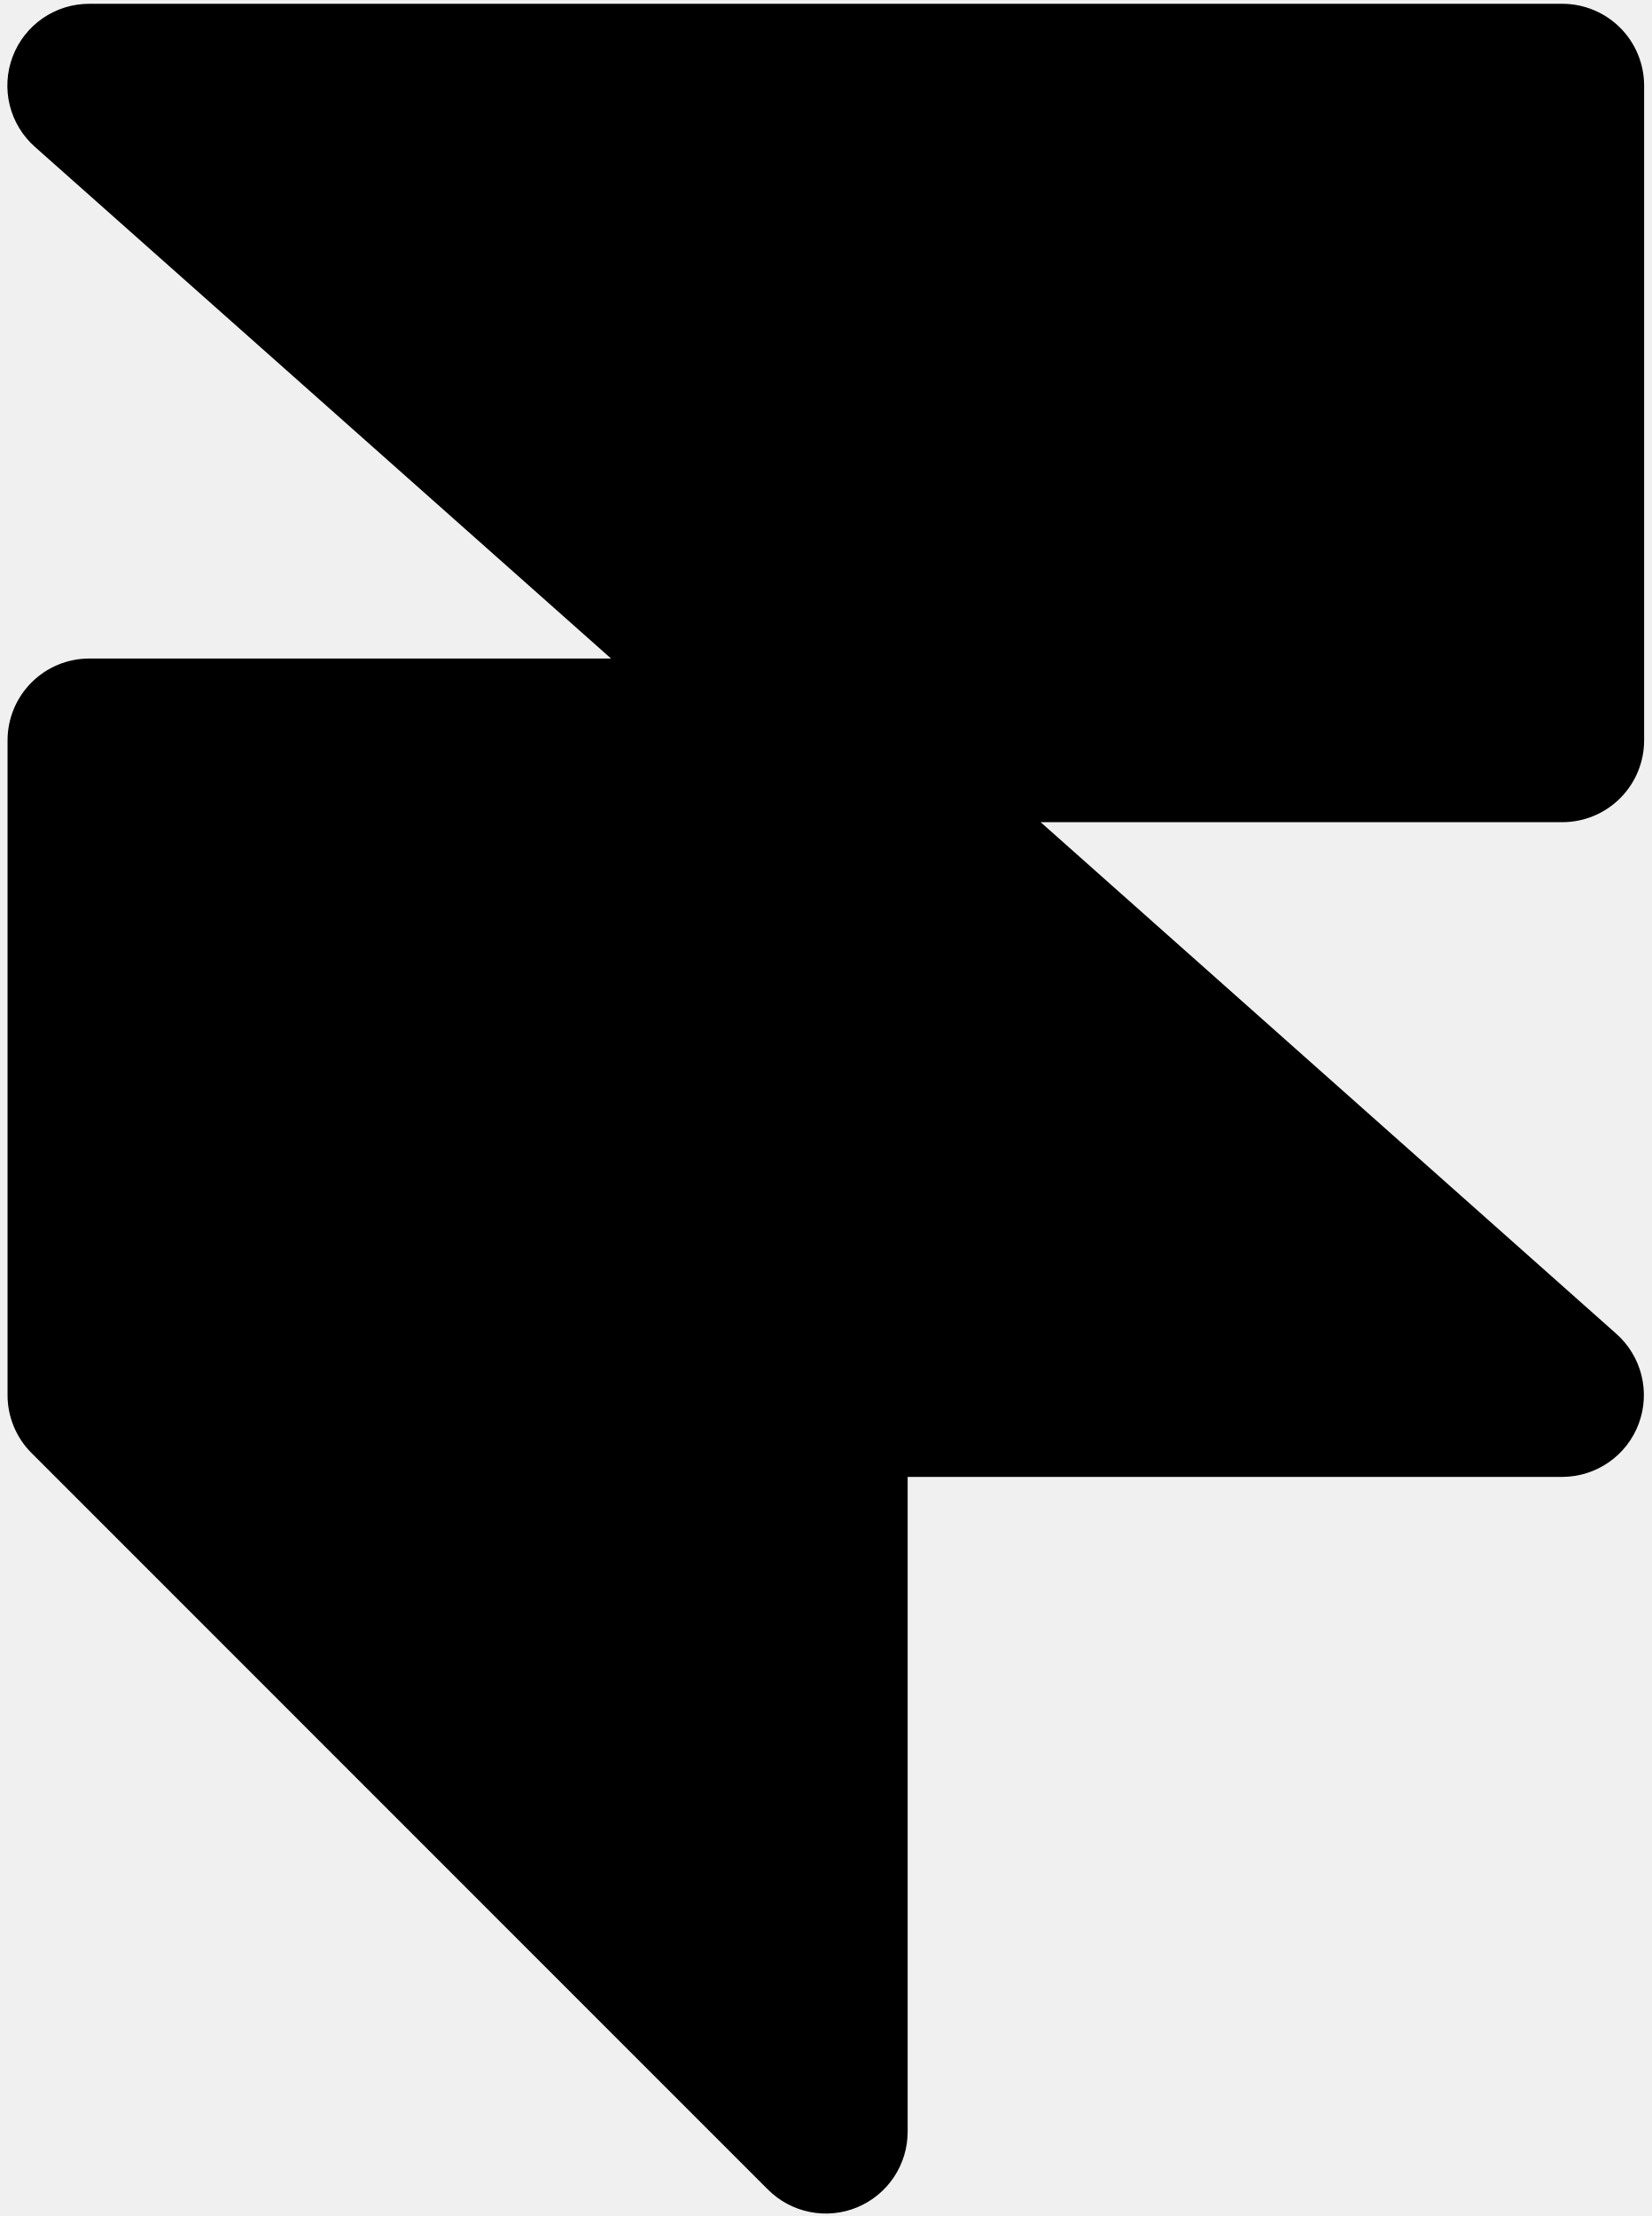
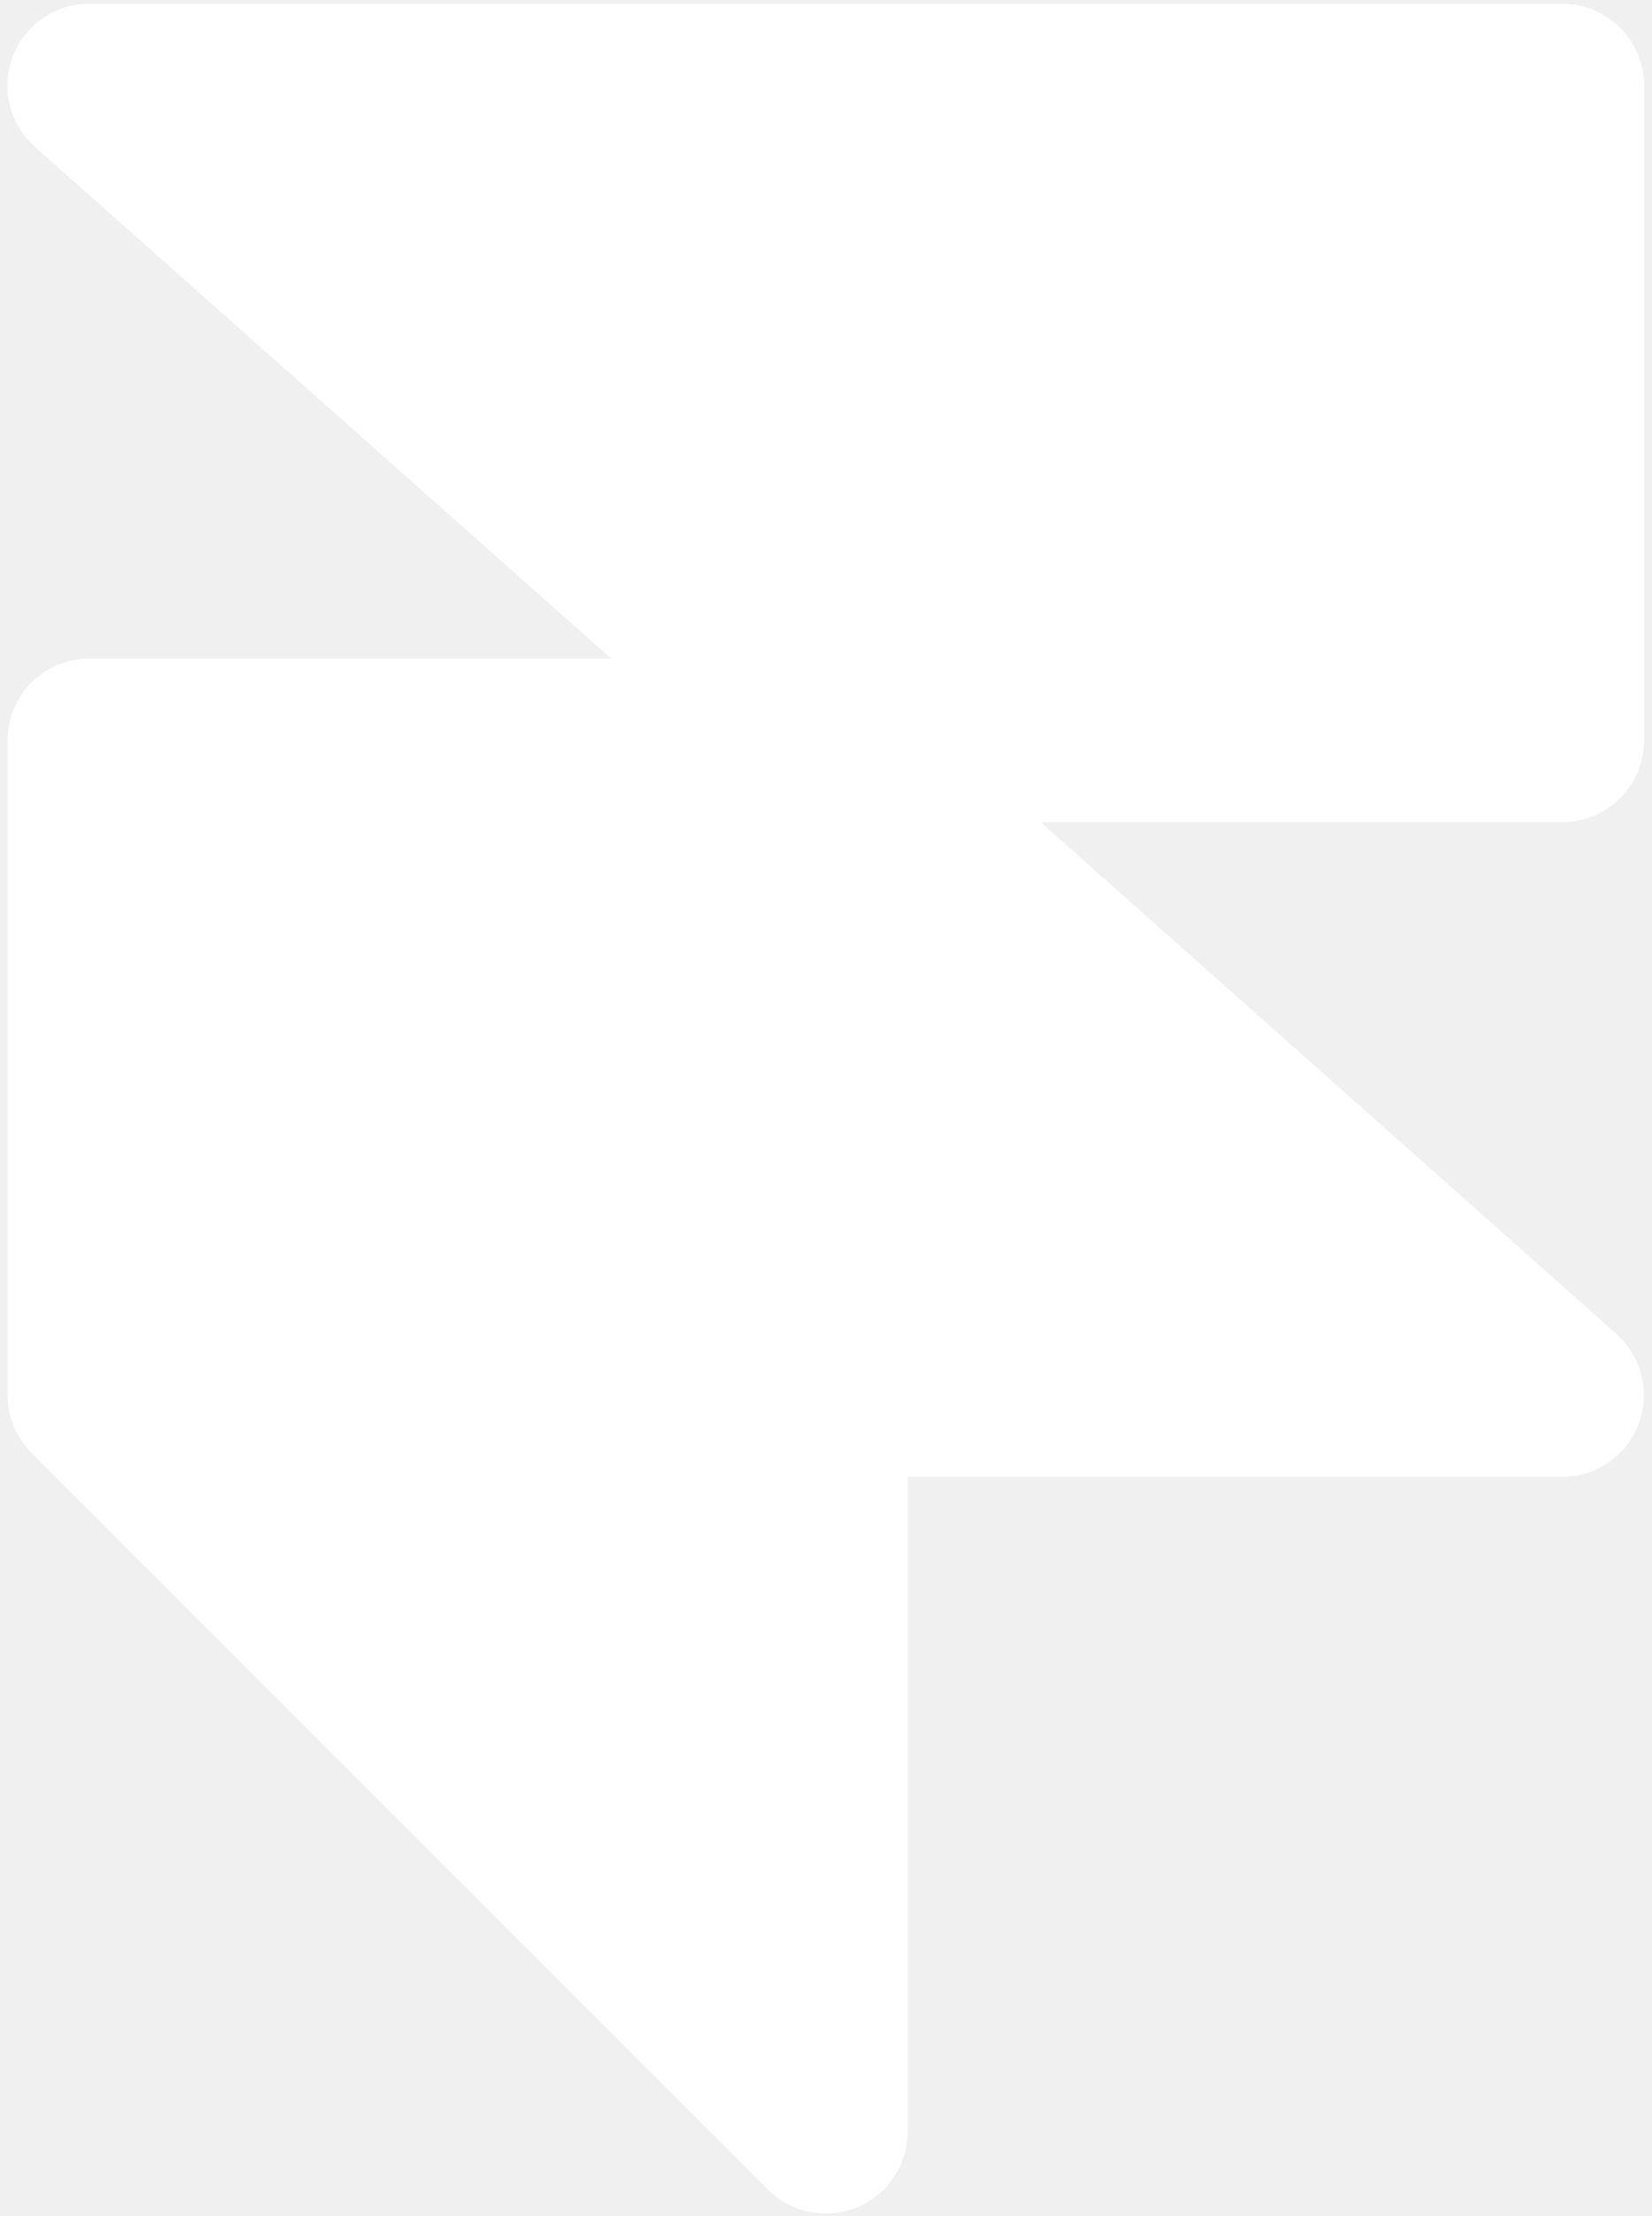
<svg xmlns="http://www.w3.org/2000/svg" width="82" height="110" viewBox="0 0 82 110" fill="none">
-   <path d="M77.562 40.812H51.664L80.238 66.203C80.856 66.748 81.294 67.469 81.493 68.269C81.692 69.068 81.644 69.91 81.353 70.681C81.063 71.453 80.545 72.118 79.868 72.587C79.191 73.057 78.386 73.31 77.562 73.312H45.062V105.813C45.063 106.616 44.825 107.403 44.379 108.071C43.932 108.74 43.297 109.261 42.555 109.569C41.812 109.877 40.995 109.957 40.206 109.8C39.418 109.643 38.694 109.256 38.125 108.687L1.563 72.124C1.186 71.747 0.887 71.299 0.683 70.805C0.479 70.312 0.374 69.784 0.375 69.25V36.75C0.375 35.673 0.803 34.639 1.565 33.877C2.326 33.115 3.36 32.688 4.437 32.688H30.336L1.741 7.297C1.121 6.751 0.683 6.028 0.484 5.227C0.286 4.425 0.336 3.582 0.629 2.809C0.922 2.037 1.444 1.372 2.124 0.904C2.804 0.436 3.611 0.186 4.437 0.188H77.562C78.64 0.188 79.673 0.616 80.435 1.377C81.197 2.139 81.625 3.173 81.625 4.25V36.75C81.625 37.828 81.197 38.861 80.435 39.623C79.673 40.385 78.64 40.812 77.562 40.812Z" fill="black" />
+   <path d="M77.562 40.812H51.664L80.238 66.203C80.856 66.748 81.294 67.469 81.493 68.269C81.692 69.068 81.644 69.91 81.353 70.681C81.063 71.453 80.545 72.118 79.868 72.587C79.191 73.057 78.386 73.31 77.562 73.312H45.062V105.813C45.063 106.616 44.825 107.403 44.379 108.071C43.932 108.74 43.297 109.261 42.555 109.569C41.812 109.877 40.995 109.957 40.206 109.8C39.418 109.643 38.694 109.256 38.125 108.687L1.563 72.124C1.186 71.747 0.887 71.299 0.683 70.805C0.479 70.312 0.374 69.784 0.375 69.25V36.75C0.375 35.673 0.803 34.639 1.565 33.877C2.326 33.115 3.36 32.688 4.437 32.688H30.336L1.741 7.297C1.121 6.751 0.683 6.028 0.484 5.227C0.286 4.425 0.336 3.582 0.629 2.809C0.922 2.037 1.444 1.372 2.124 0.904C2.804 0.436 3.611 0.186 4.437 0.188H77.562C78.64 0.188 79.673 0.616 80.435 1.377C81.197 2.139 81.625 3.173 81.625 4.25V36.75C81.625 37.828 81.197 38.861 80.435 39.623C79.673 40.385 78.64 40.812 77.562 40.812Z" fill="#fff" />
</svg>
